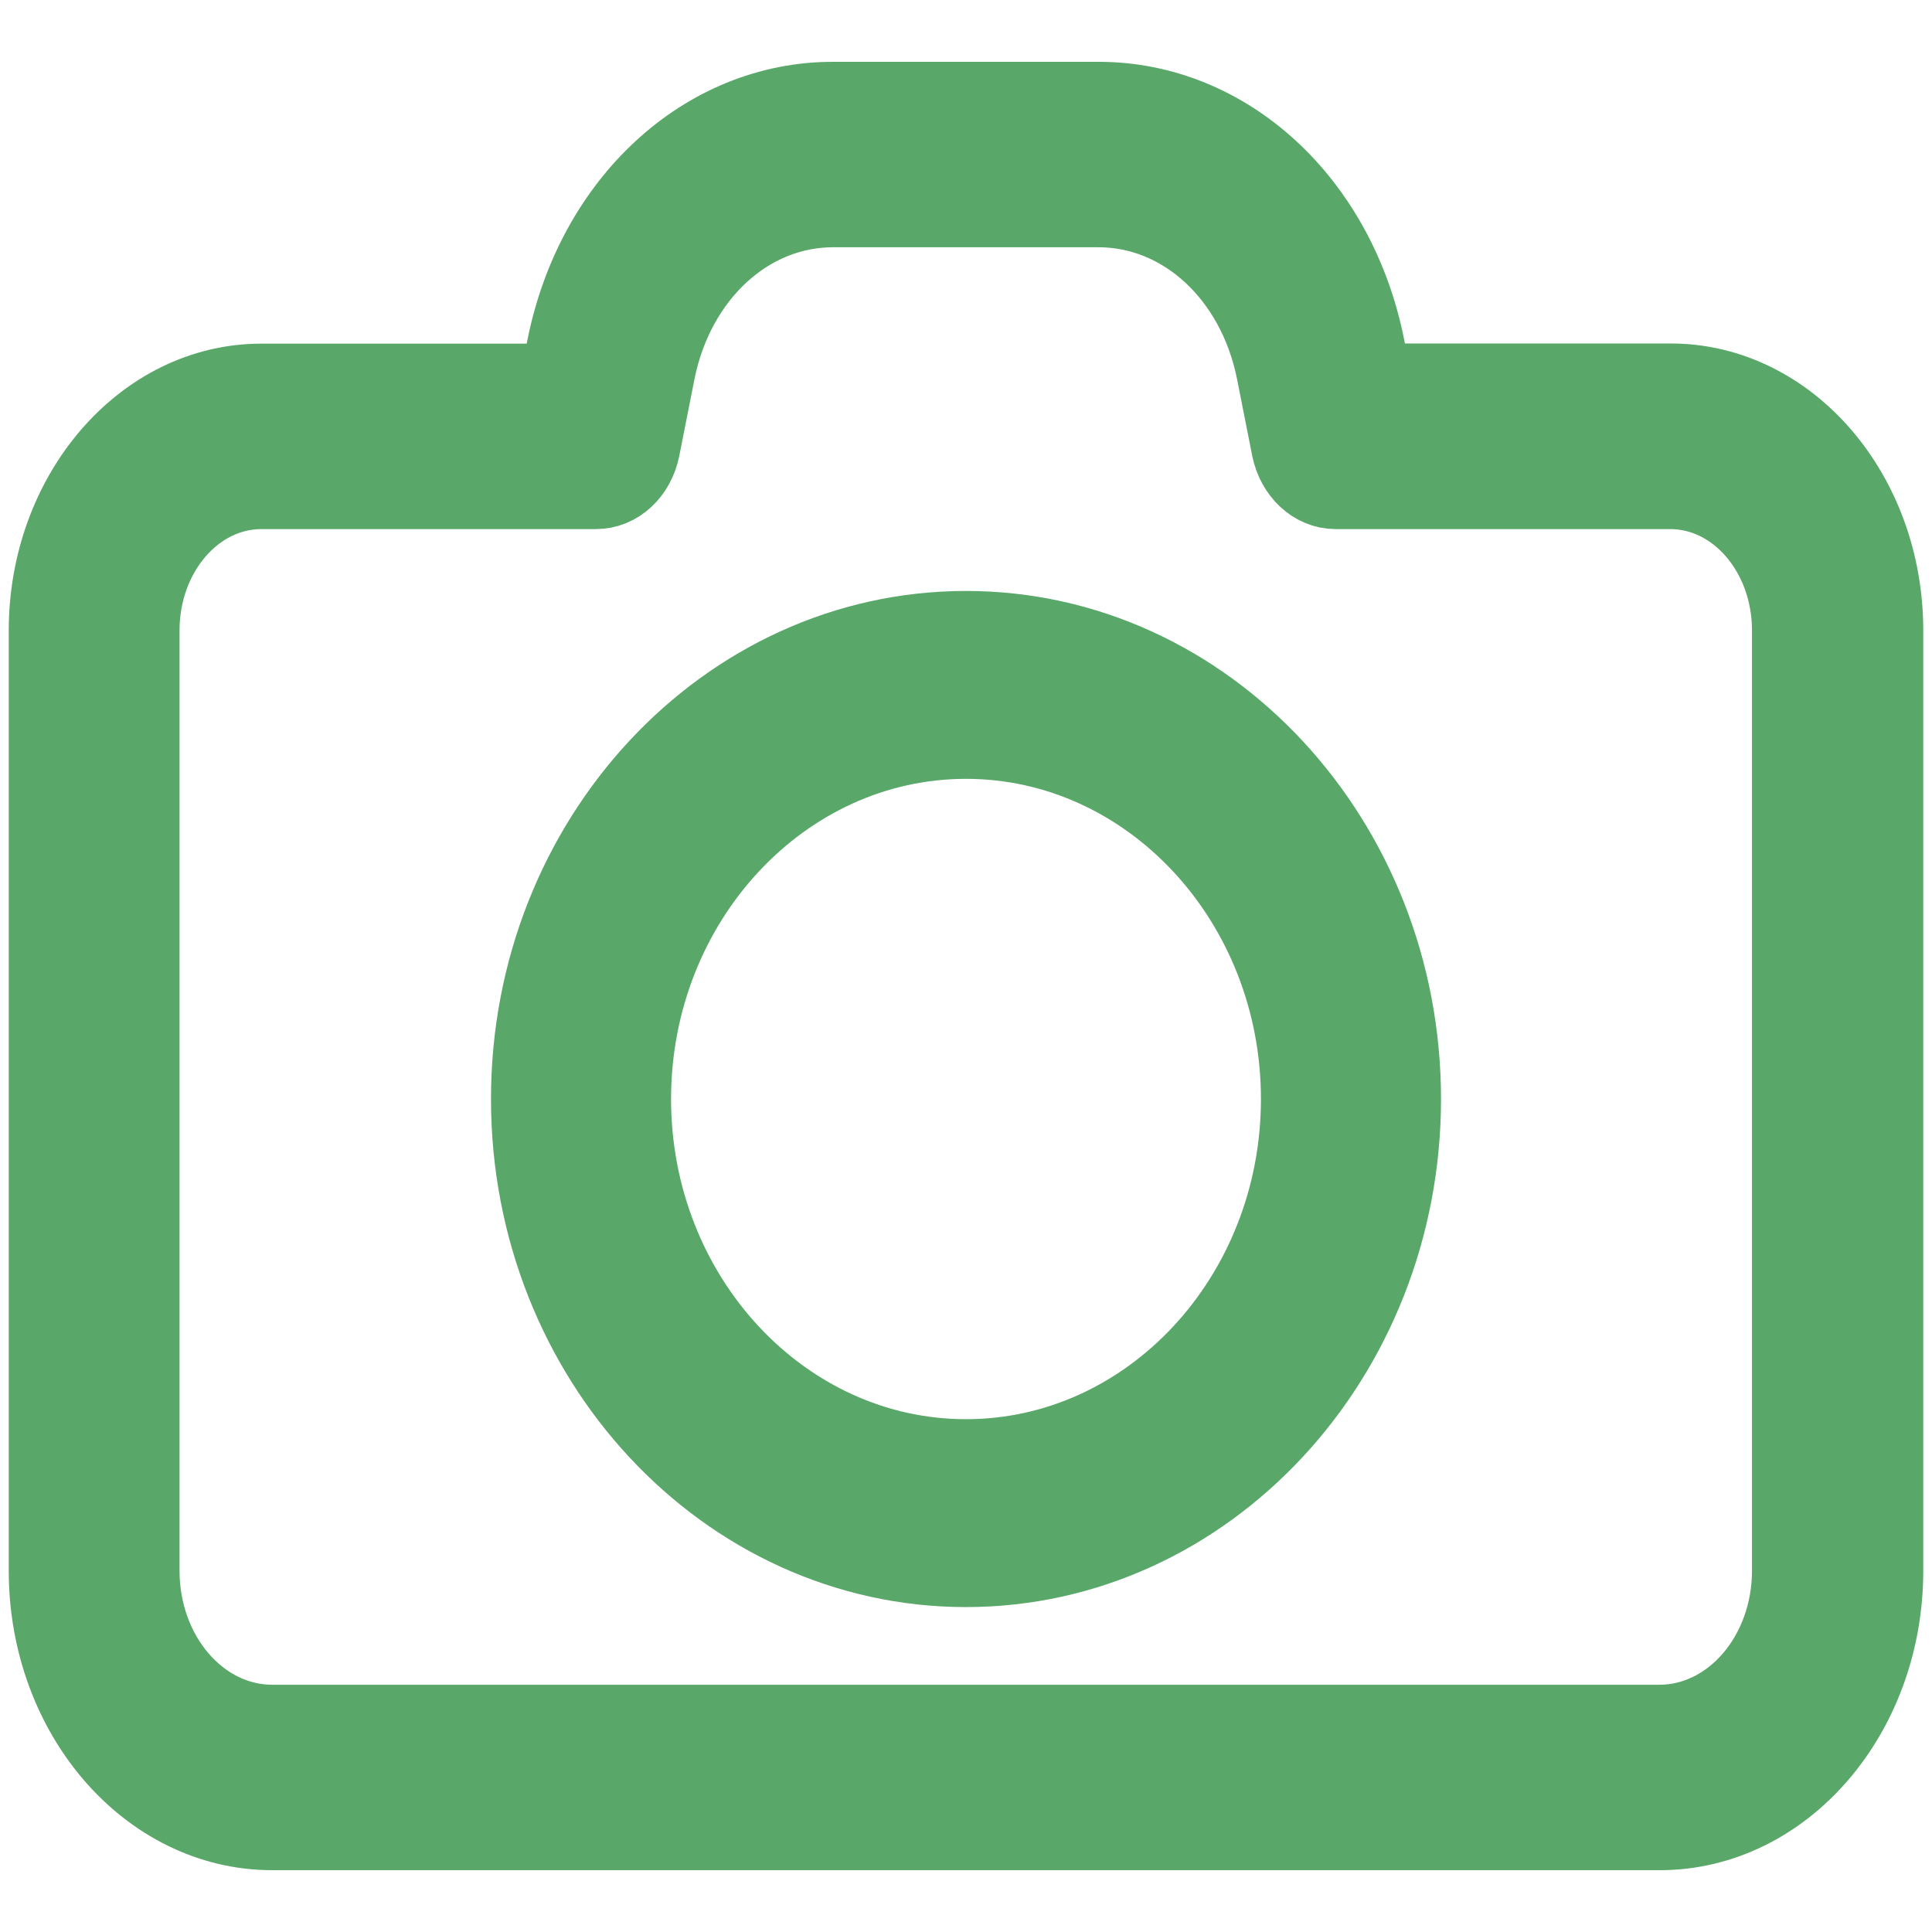
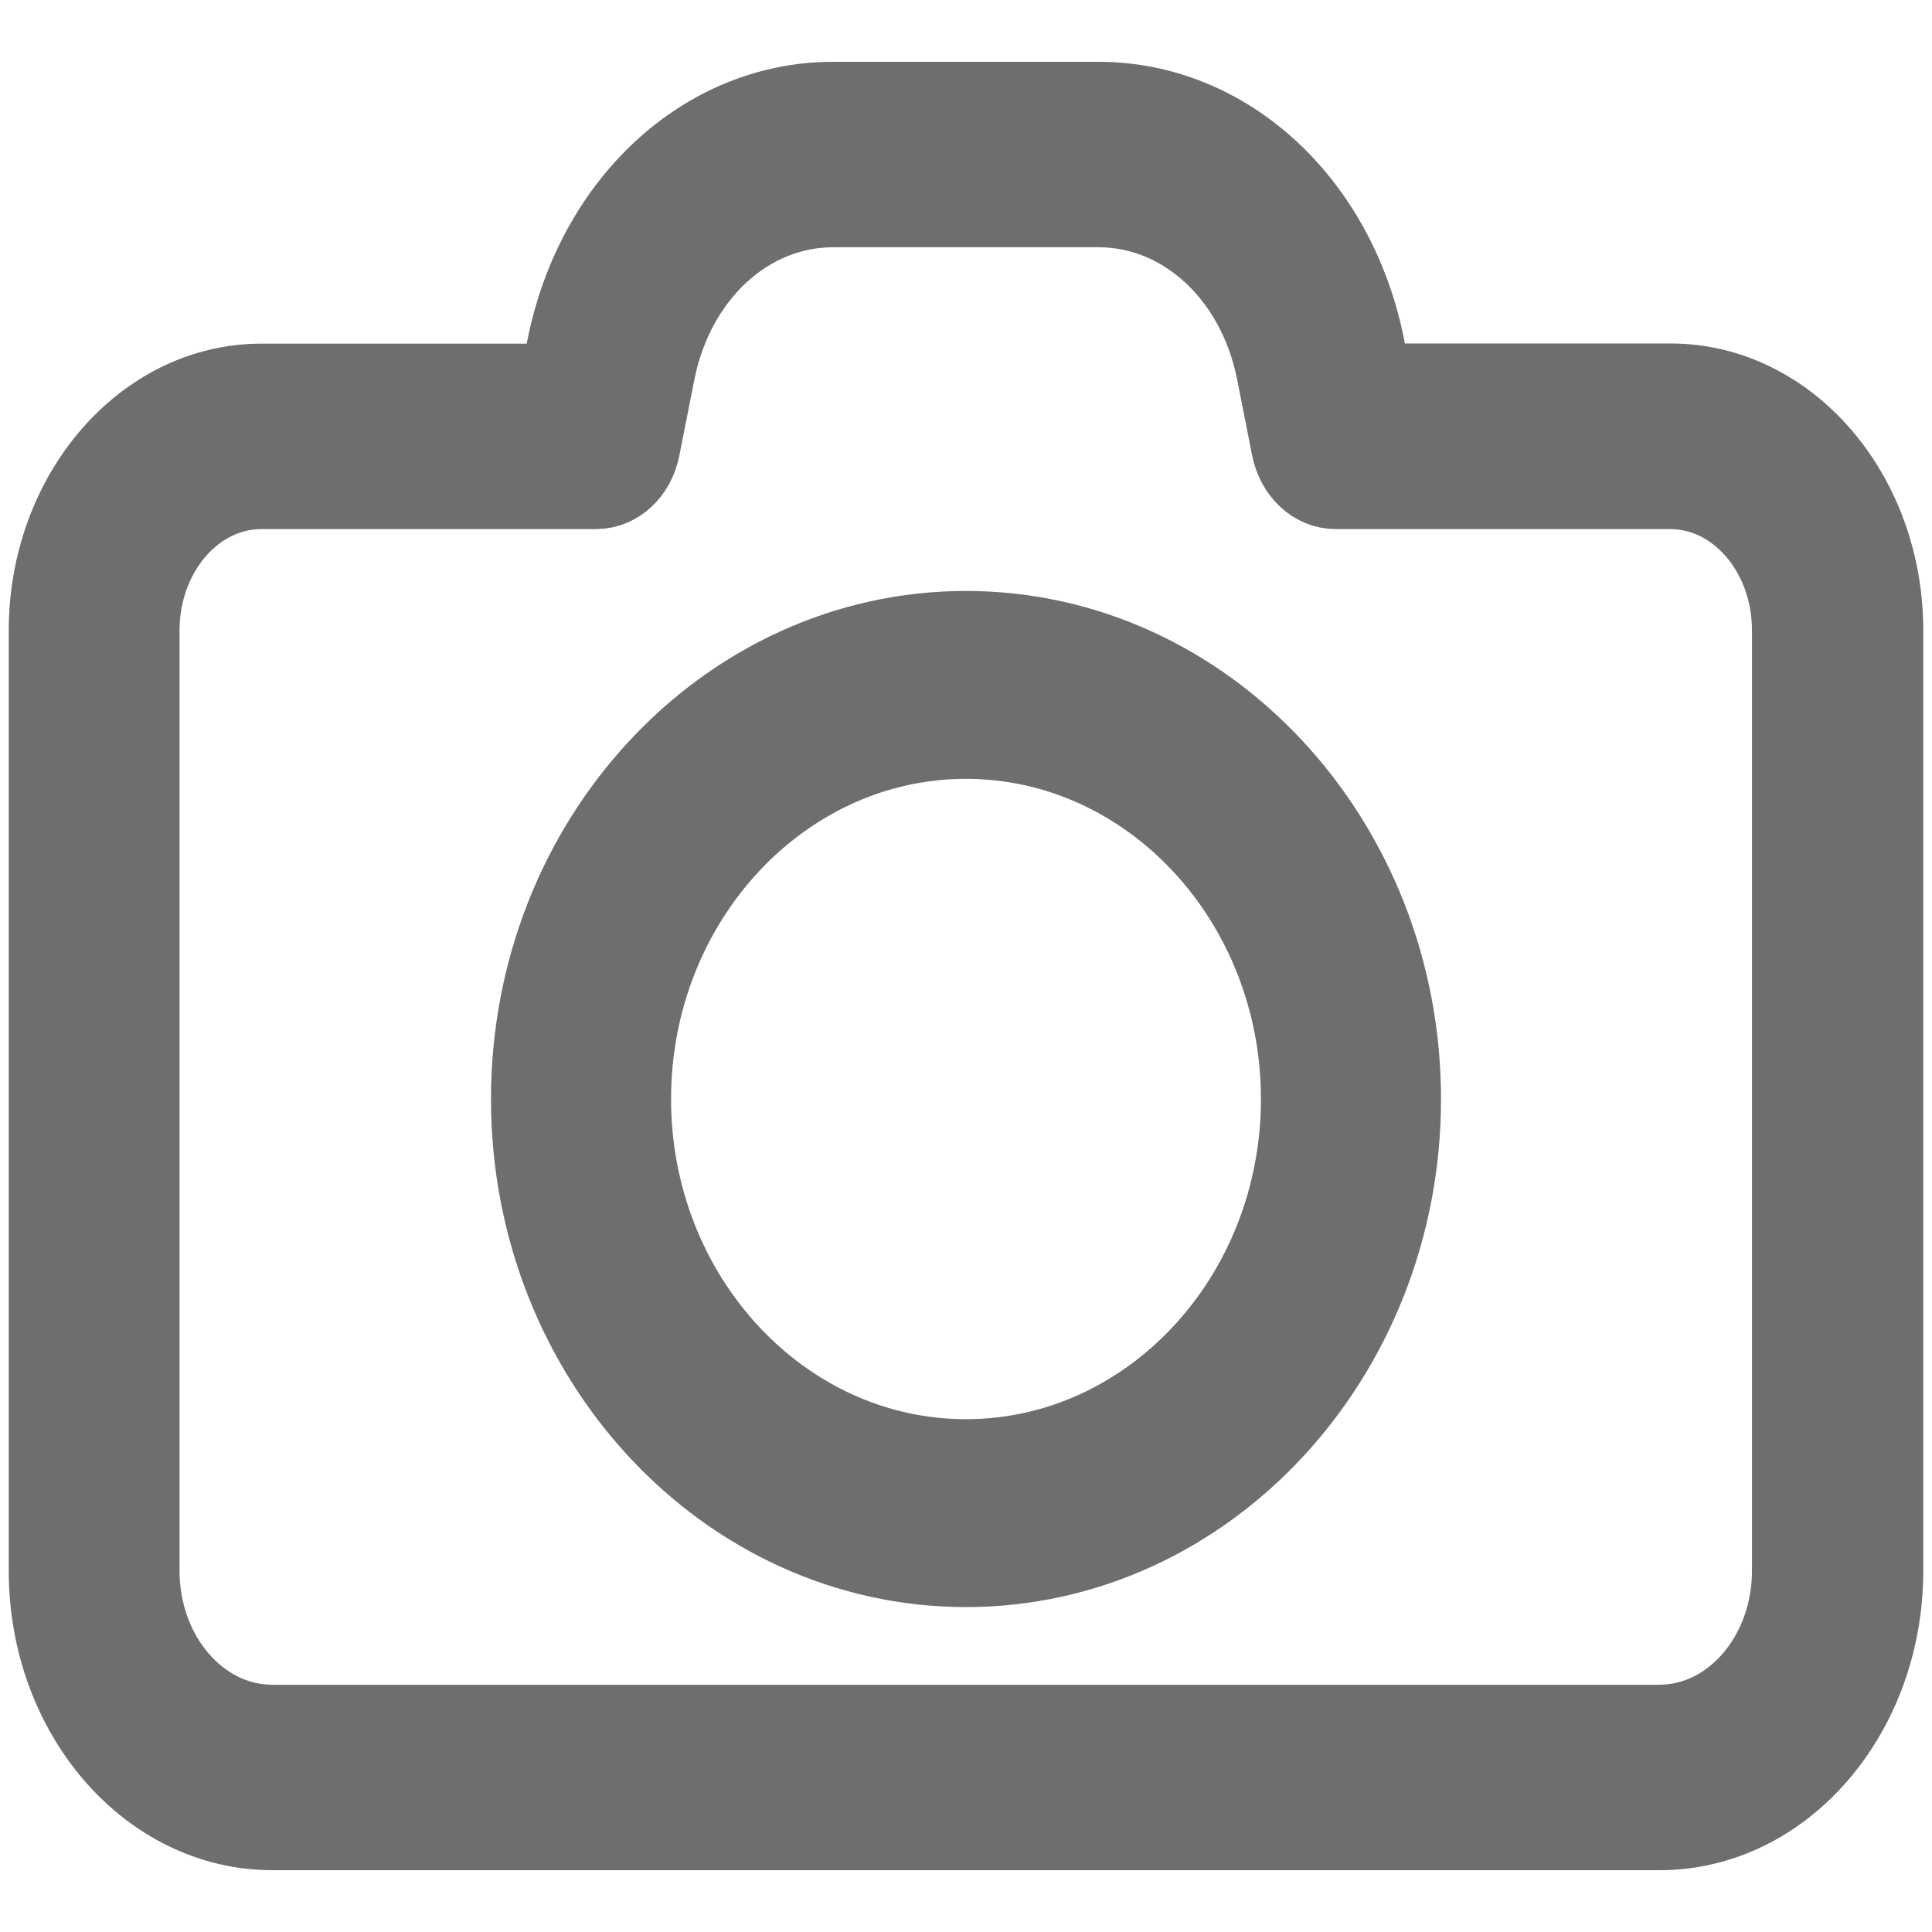
<svg xmlns="http://www.w3.org/2000/svg" version="1.1" id="Capa_1" x="0px" y="0px" viewBox="0 0 512 512" xml:space="preserve" width="512" height="512">
  <defs id="defs943">
	

		
		
		
	</defs>
-   <g id="g11705" style="fill:#59a869;fill-opacity:1;stroke:#59a869;stroke-opacity:1" transform="matrix(43.14724,0,0,43.14724,-2.883469,-2.883458)">
-     <path style="fill:#59a869;fill-opacity:1;stroke:#59a869;stroke-width:0.485;stroke-miterlimit:4;stroke-dasharray:none;stroke-opacity:1" id="path900" d="m 0.363,3.939 v 5.775 c 0,0.881 0.617,1.597 1.376,1.597 h 8.522 c 0.759,0 1.376,-0.716 1.376,-1.597 V 3.939 c 0,-0.839 -0.587,-1.52 -1.309,-1.52 H 8.496 L 8.453,2.198 C 8.275,1.308 7.601,0.689 6.814,0.689 H 5.183 c -0.785,0 -1.459,0.62 -1.638,1.509 L 3.501,2.42 H 1.672 c -0.722,0 -1.309,0.684 -1.309,1.52 z M 3.727,3.074 c 0.131,0 0.244,-0.104 0.274,-0.254 L 4.095,2.345 C 4.215,1.754 4.661,1.343 5.183,1.343 h 1.631 c 0.522,0 0.969,0.411 1.088,1.002 l 0.094,0.475 c 0.03,0.147 0.143,0.254 0.274,0.254 H 10.325 c 0.412,0 0.745,0.387 0.745,0.865 v 5.775 c 0,0.521 -0.364,0.943 -0.812,0.943 H 1.739 c -0.449,0 -0.812,-0.422 -0.812,-0.943 V 3.939 c 0,-0.478 0.334,-0.865 0.745,-0.865 z" />
-     <path style="fill:#59a869;fill-opacity:1;stroke:#59a869;stroke-width:0.467;stroke-miterlimit:4;stroke-dasharray:none;stroke-opacity:1" id="path904" d="m 6,9.704 c 1.479,0 2.684,-1.296 2.684,-2.887 0,-1.591 -1.205,-2.887 -2.684,-2.887 -1.479,0 -2.684,1.294 -2.684,2.887 0,1.594 1.205,2.887 2.684,2.887 z m 0,-5.087 c 1.127,0 2.045,0.988 2.045,2.2 0,1.212 -0.918,2.2 -2.045,2.2 -1.127,0 -2.045,-0.988 -2.045,-2.2 0,-1.212 0.918,-2.2 2.045,-2.2 z" />
+   <g id="g11705" style="fill:#6e6e6e;fill-opacity:1;stroke:#6e6e6e;stroke-opacity:1" transform="matrix(43.14724,0,0,43.14724,-2.883469,-2.883458)">
+     <path style="fill:#6e6e6e;fill-opacity:1;stroke:#6e6e6e;stroke-width:0.485;stroke-miterlimit:4;stroke-dasharray:none;stroke-opacity:1" id="path900" d="m 0.363,3.939 v 5.775 c 0,0.881 0.617,1.597 1.376,1.597 h 8.522 c 0.759,0 1.376,-0.716 1.376,-1.597 V 3.939 c 0,-0.839 -0.587,-1.52 -1.309,-1.52 H 8.496 L 8.453,2.198 C 8.275,1.308 7.601,0.689 6.814,0.689 H 5.183 c -0.785,0 -1.459,0.62 -1.638,1.509 L 3.501,2.42 H 1.672 c -0.722,0 -1.309,0.684 -1.309,1.52 z M 3.727,3.074 c 0.131,0 0.244,-0.104 0.274,-0.254 L 4.095,2.345 C 4.215,1.754 4.661,1.343 5.183,1.343 h 1.631 c 0.522,0 0.969,0.411 1.088,1.002 l 0.094,0.475 c 0.03,0.147 0.143,0.254 0.274,0.254 H 10.325 c 0.412,0 0.745,0.387 0.745,0.865 v 5.775 c 0,0.521 -0.364,0.943 -0.812,0.943 H 1.739 c -0.449,0 -0.812,-0.422 -0.812,-0.943 V 3.939 c 0,-0.478 0.334,-0.865 0.745,-0.865 z" />
+     <path style="fill:#6e6e6e;fill-opacity:1;stroke:#6e6e6e;stroke-width:0.467;stroke-miterlimit:4;stroke-dasharray:none;stroke-opacity:1" id="path904" d="m 6,9.704 c 1.479,0 2.684,-1.296 2.684,-2.887 0,-1.591 -1.205,-2.887 -2.684,-2.887 -1.479,0 -2.684,1.294 -2.684,2.887 0,1.594 1.205,2.887 2.684,2.887 z m 0,-5.087 c 1.127,0 2.045,0.988 2.045,2.2 0,1.212 -0.918,2.2 -2.045,2.2 -1.127,0 -2.045,-0.988 -2.045,-2.2 0,-1.212 0.918,-2.2 2.045,-2.2 z" />
  </g>
  <g id="g910" transform="matrix(1.101361,0,0,1.101361,-0.3759704,-486.8699)">
</g>
  <g id="g912" transform="matrix(1.101361,0,0,1.101361,-0.3759704,-486.8699)">
</g>
  <g id="g914" transform="matrix(1.101361,0,0,1.101361,-0.3759704,-486.8699)">
</g>
  <g id="g916" transform="matrix(1.101361,0,0,1.101361,-0.3759704,-486.8699)">
</g>
  <g id="g918" transform="matrix(1.101361,0,0,1.101361,-0.3759704,-486.8699)">
</g>
  <g id="g920" transform="matrix(1.101361,0,0,1.101361,-0.3759704,-486.8699)">
</g>
  <g id="g922" transform="matrix(1.101361,0,0,1.101361,-0.3759704,-486.8699)">
</g>
  <g id="g924" transform="matrix(1.101361,0,0,1.101361,-0.3759704,-486.8699)">
</g>
  <g id="g926" transform="matrix(1.101361,0,0,1.101361,-0.3759704,-486.8699)">
</g>
  <g id="g928" transform="matrix(1.101361,0,0,1.101361,-0.3759704,-486.8699)">
</g>
  <g id="g930" transform="matrix(1.101361,0,0,1.101361,-0.3759704,-486.8699)">
</g>
  <g id="g932" transform="matrix(1.101361,0,0,1.101361,-0.3759704,-486.8699)">
</g>
  <g id="g934" transform="matrix(1.101361,0,0,1.101361,-0.3759704,-486.8699)">
</g>
  <g id="g936" transform="matrix(1.101361,0,0,1.101361,-0.3759704,-486.8699)">
</g>
  <g id="g938" transform="matrix(1.101361,0,0,1.101361,-0.3759704,-486.8699)">
</g>
</svg>
